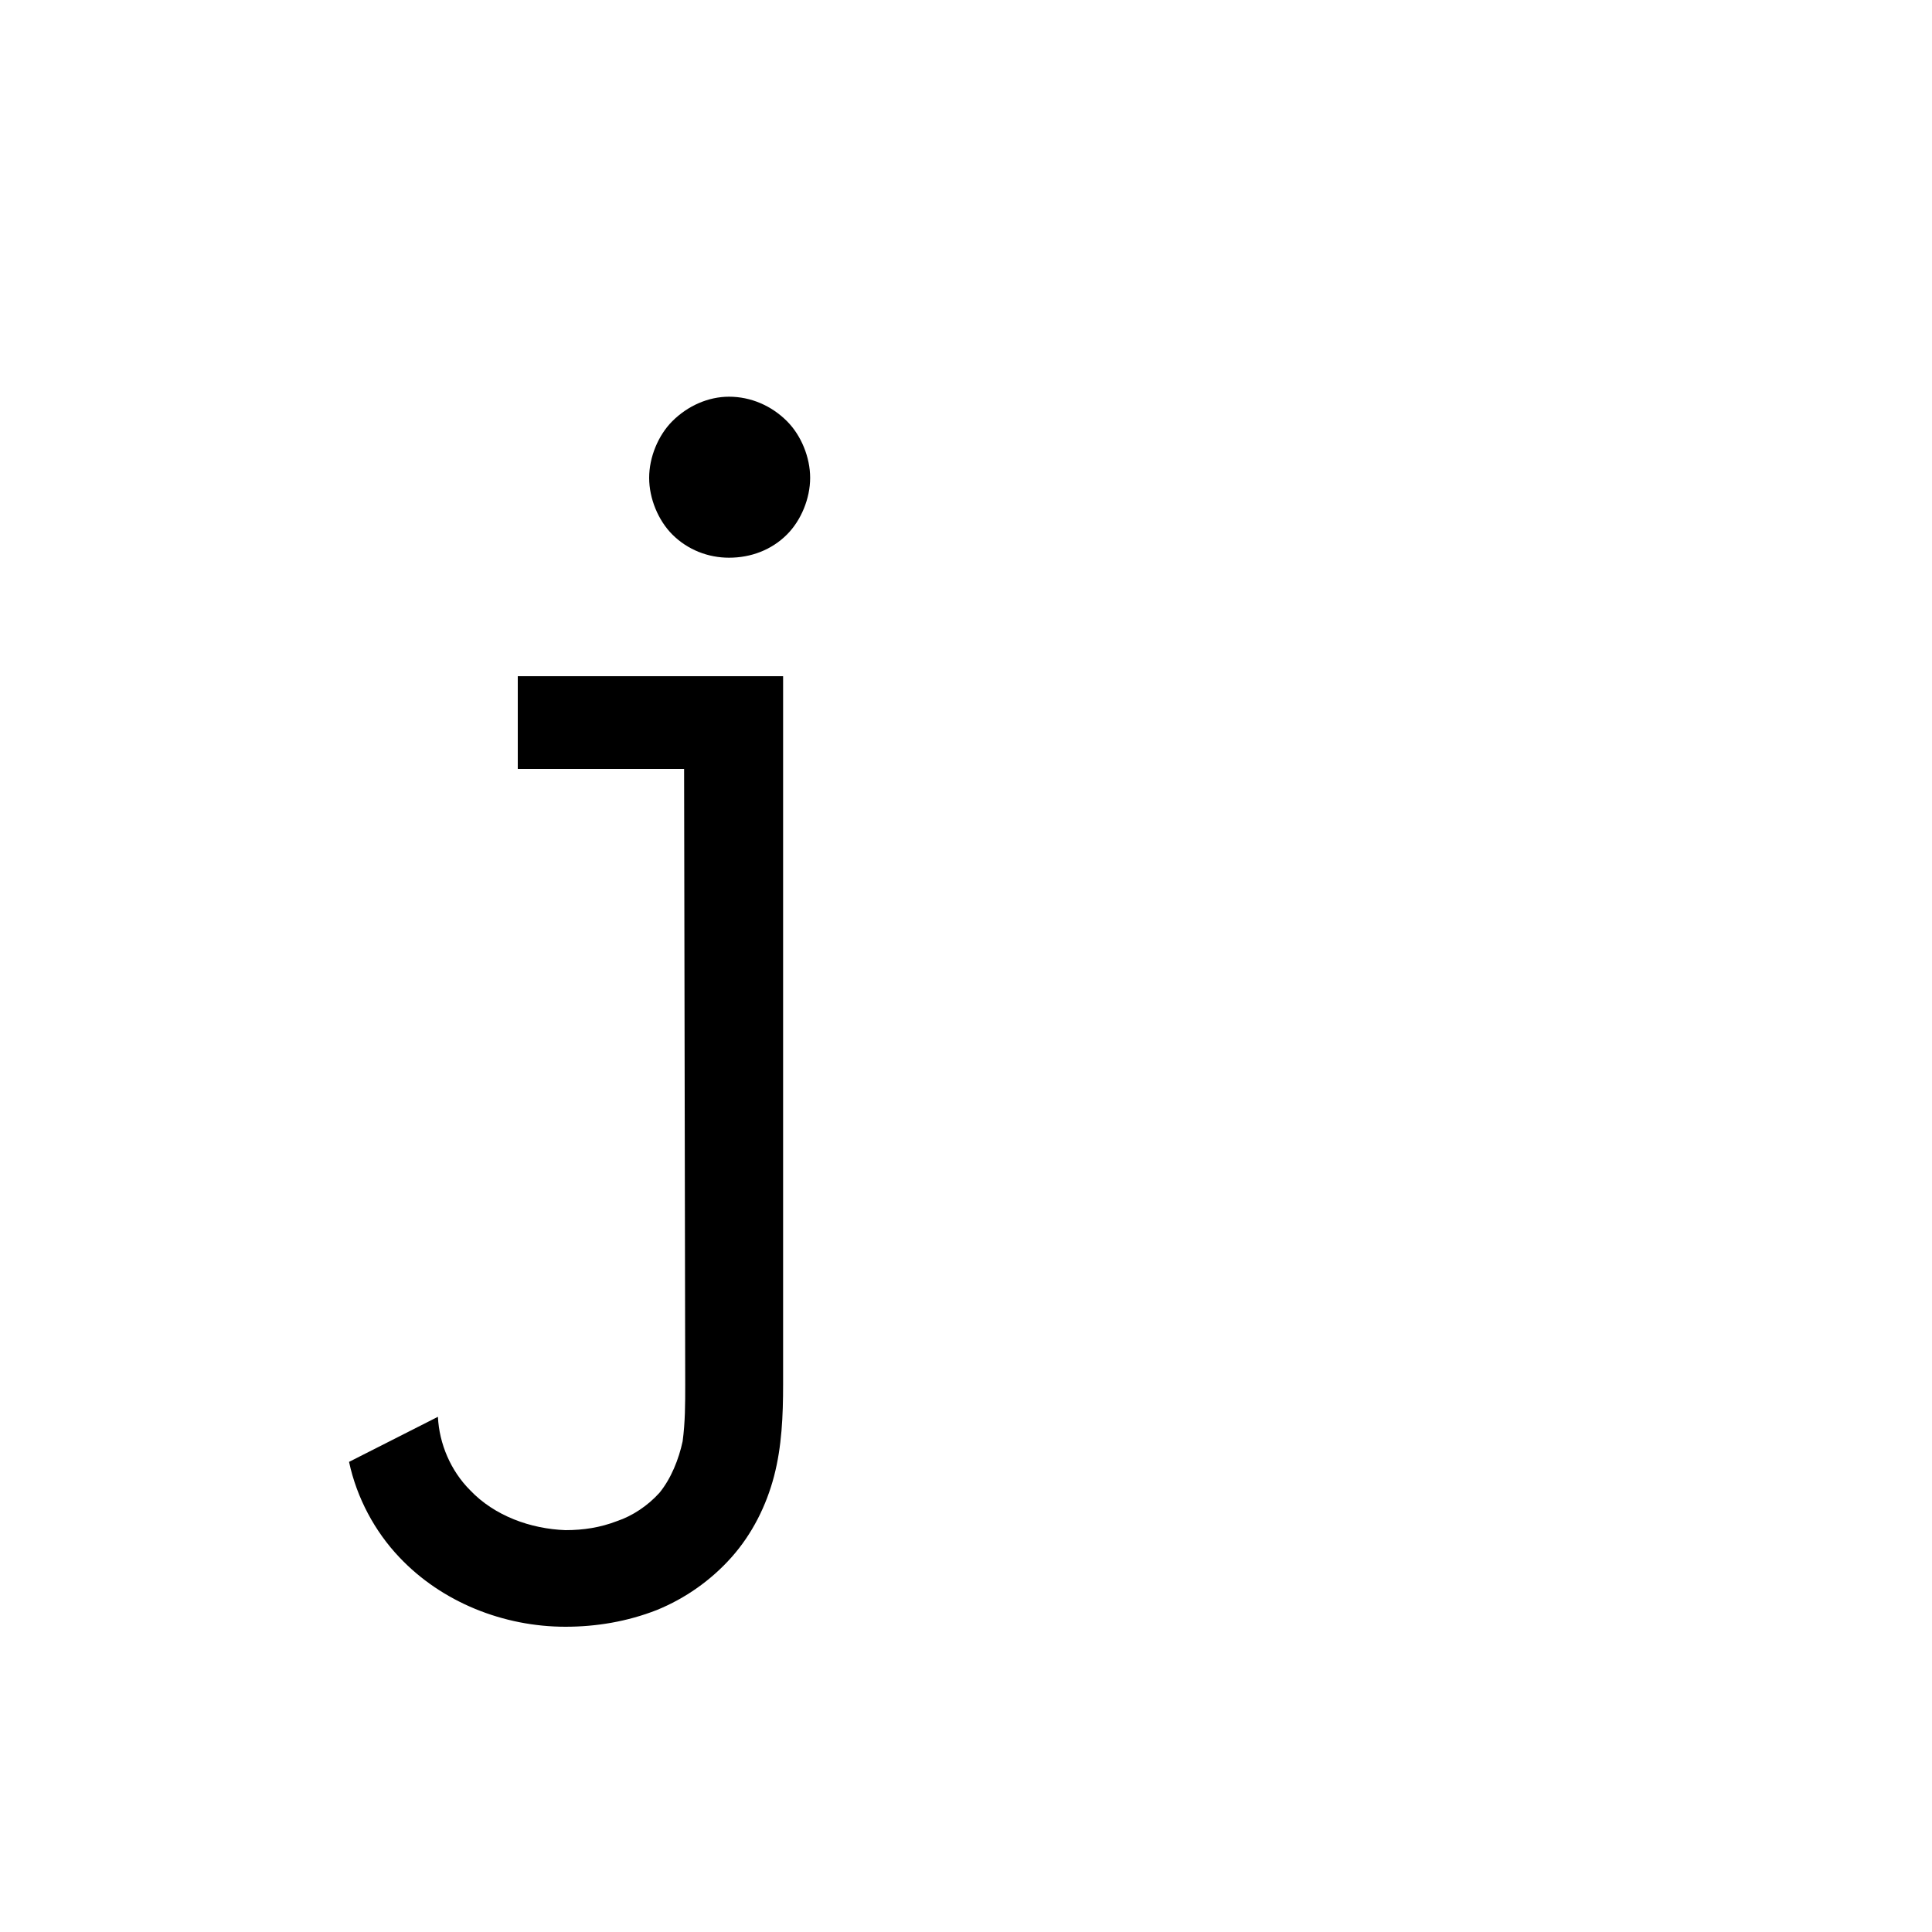
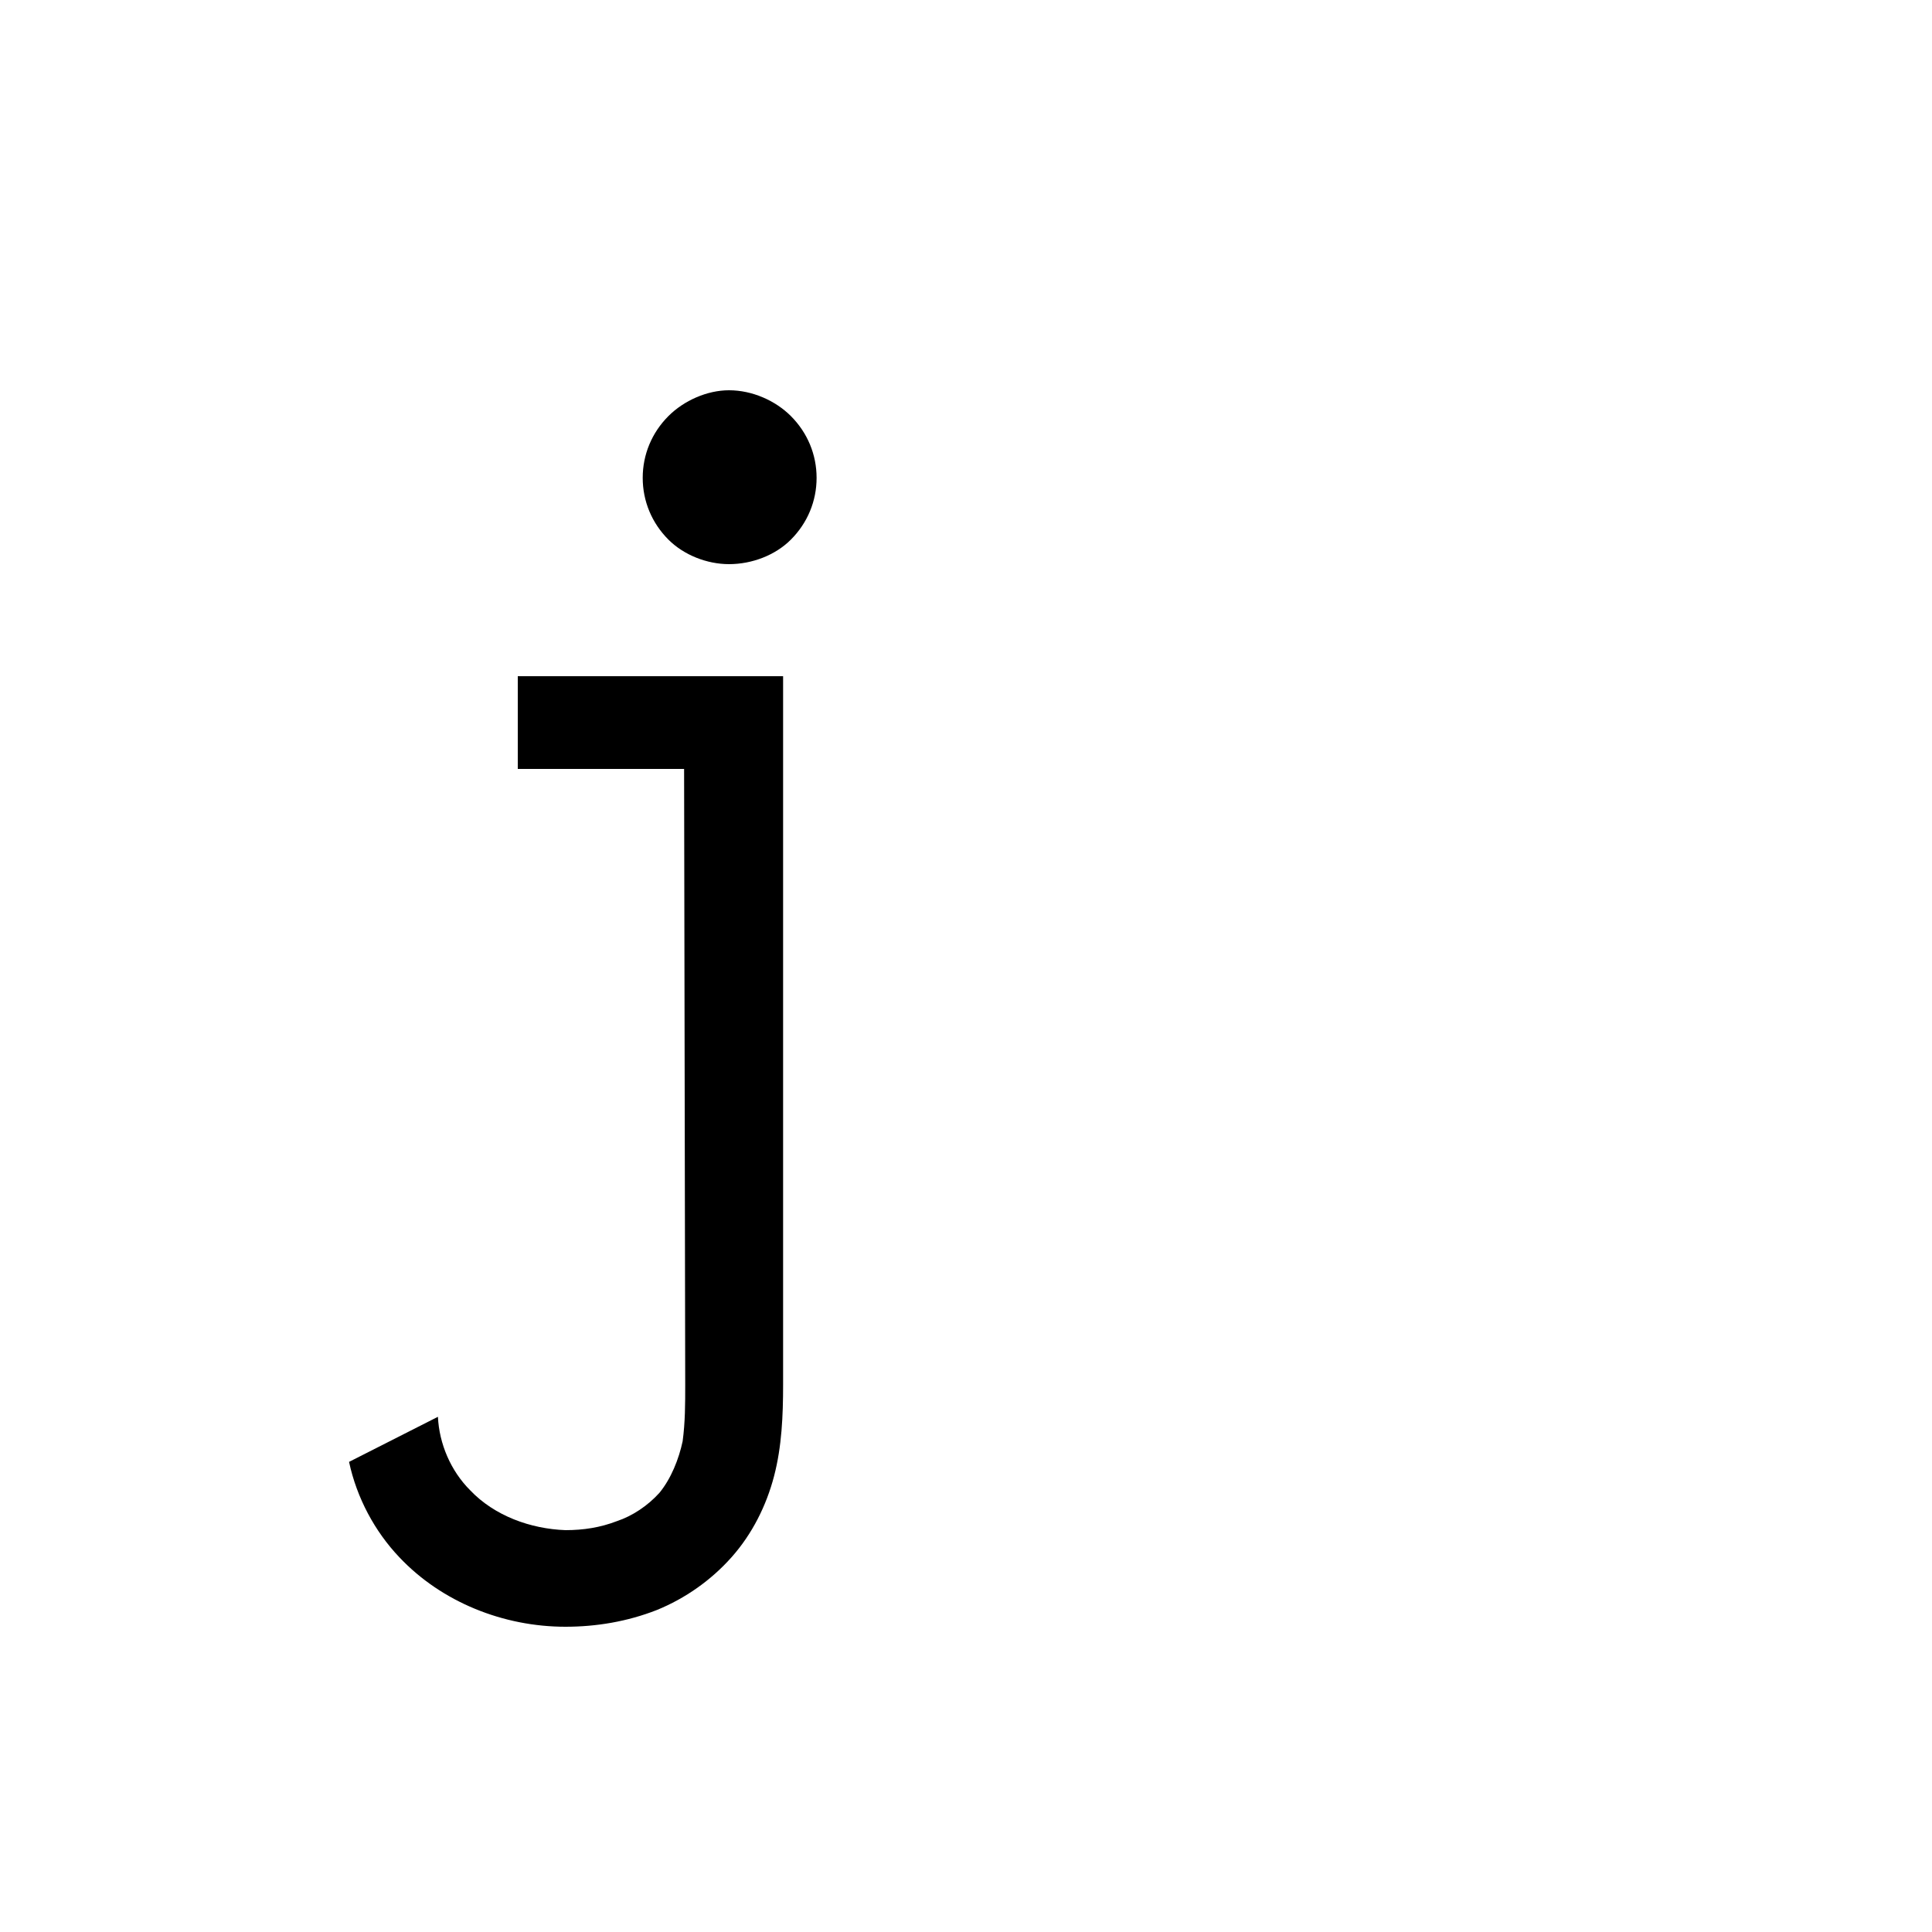
<svg xmlns="http://www.w3.org/2000/svg" viewBox="-0.25 -1.05 1.5 1.5">
-   <path d="M 0.281 -0.525 L 0.358 -0.525 L 0.358 0.025 C 0.358 0.049  0.357 0.073  0.351 0.096 C 0.345 0.119  0.334 0.141  0.318 0.159 C 0.302 0.177  0.282 0.191  0.26 0.2 C 0.237 0.209  0.213 0.213  0.189 0.213 C 0.141 0.213  0.093 0.194  0.06 0.159 C 0.041 0.139  0.027 0.113  0.021 0.085 L 0.09 0.05 C 0.091 0.071  0.1 0.092  0.115 0.107 C 0.134 0.127  0.162 0.137  0.189 0.138 C 0.203 0.138  0.216 0.136  0.229 0.131 C 0.241 0.127  0.253 0.119  0.262 0.109 C 0.271 0.098  0.277 0.083  0.28 0.069 C 0.282 0.054  0.282 0.04  0.282 0.025 L 0.281 -0.525 Z M 0.322 -0.453 L 0.152 -0.453 L 0.152 -0.525 L 0.322 -0.525 L 0.322 -0.453 Z M 0.254 -0.679 C 0.254 -0.663  0.261 -0.646  0.272 -0.635 C 0.284 -0.623  0.3 -0.617  0.316 -0.617 C 0.333 -0.617  0.349 -0.623  0.361 -0.635 C 0.372 -0.646  0.379 -0.663  0.379 -0.679 C 0.379 -0.695  0.372 -0.712  0.361 -0.723 C 0.349 -0.735  0.333 -0.742  0.316 -0.742 C 0.3 -0.742  0.284 -0.735  0.272 -0.723 C 0.261 -0.712  0.254 -0.695  0.254 -0.679 Z" fill="black" />
+   <path d="M 0.281 -0.525 L 0.358 -0.525 L 0.358 0.025 C 0.358 0.049  0.357 0.073  0.351 0.096 C 0.345 0.119  0.334 0.141  0.318 0.159 C 0.302 0.177  0.282 0.191  0.26 0.2 C 0.237 0.209  0.213 0.213  0.189 0.213 C 0.141 0.213  0.093 0.194  0.06 0.159 C 0.041 0.139  0.027 0.113  0.021 0.085 L 0.09 0.05 C 0.091 0.071  0.1 0.092  0.115 0.107 C 0.134 0.127  0.162 0.137  0.189 0.138 C 0.203 0.138  0.216 0.136  0.229 0.131 C 0.241 0.127  0.253 0.119  0.262 0.109 C 0.271 0.098  0.277 0.083  0.28 0.069 C 0.282 0.054  0.282 0.04  0.282 0.025 L 0.281 -0.525 Z M 0.322 -0.453 L 0.152 -0.453 L 0.152 -0.525 L 0.322 -0.525 L 0.322 -0.453 Z M 0.249 -0.679 C 0.249 -0.661  0.256 -0.644  0.269 -0.631 C 0.281 -0.619  0.299 -0.612  0.316 -0.612 C 0.334 -0.612  0.352 -0.619  0.364 -0.631 C 0.377 -0.644  0.384 -0.661  0.384 -0.679 C 0.384 -0.697  0.377 -0.714  0.364 -0.727 C 0.352 -0.739  0.334 -0.747  0.316 -0.747 C 0.299 -0.747  0.281 -0.739  0.269 -0.727 C 0.256 -0.714  0.249 -0.697  0.249 -0.679 Z" fill="black" />
</svg>
